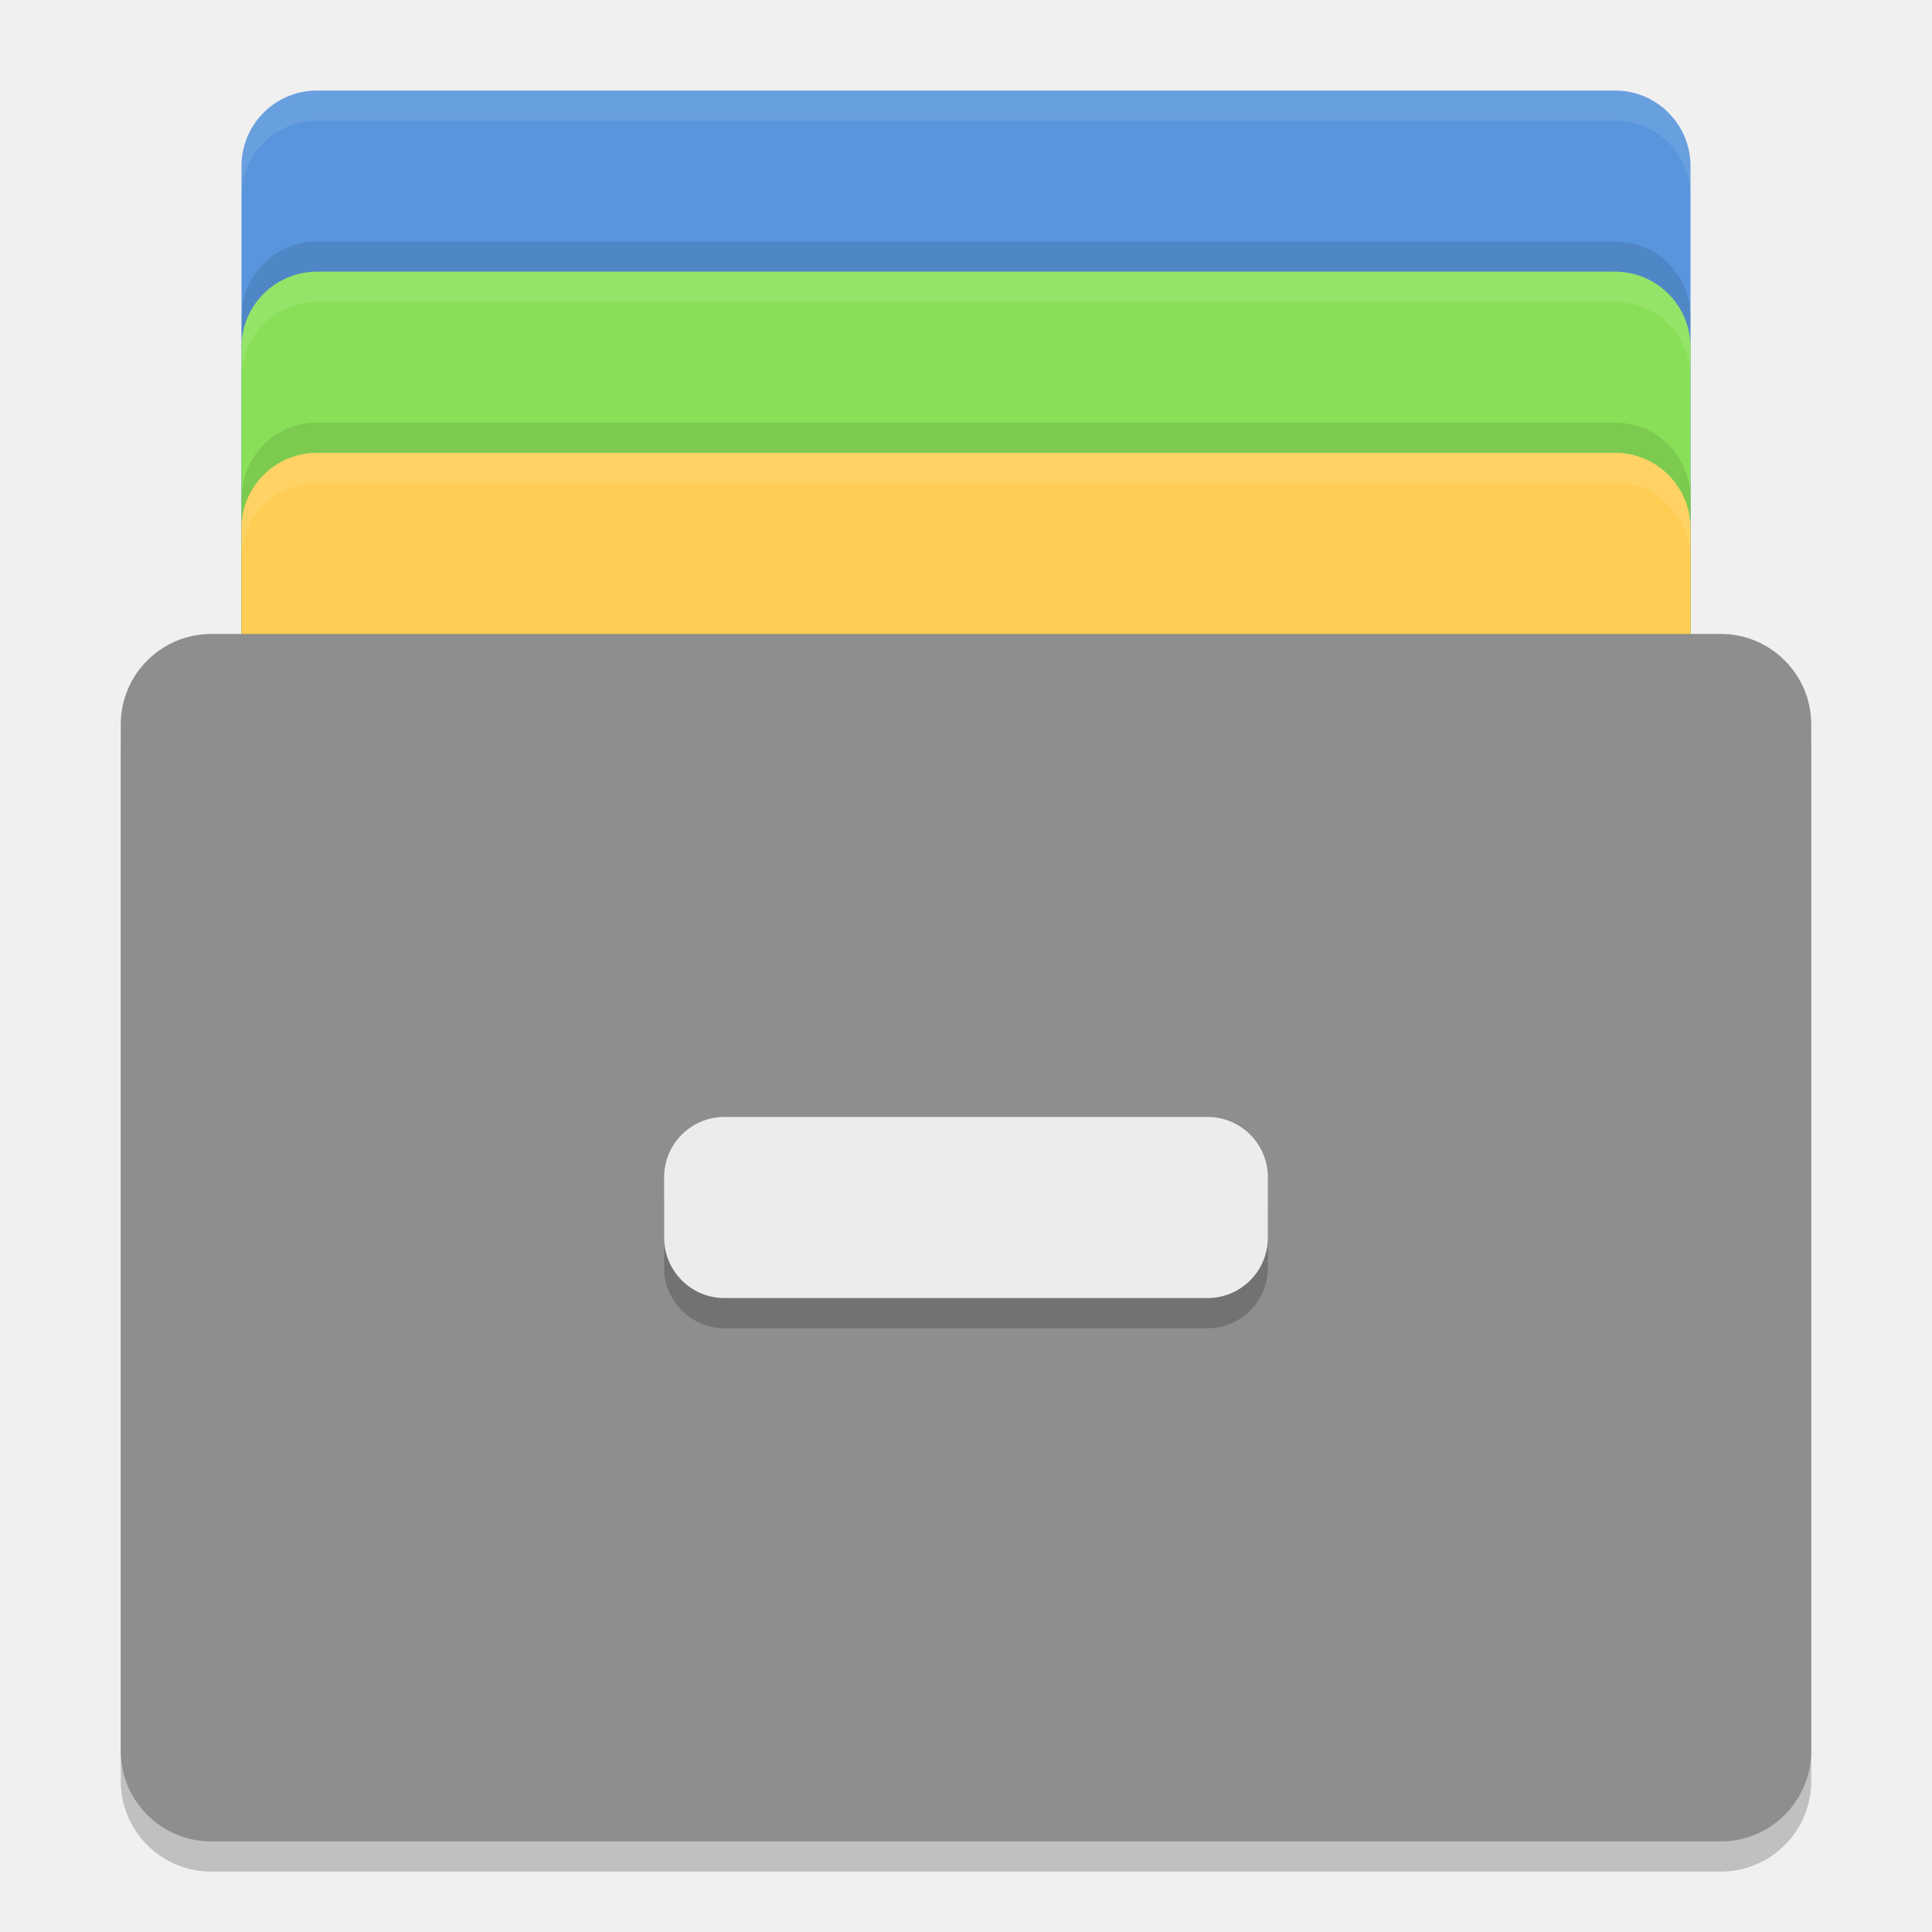
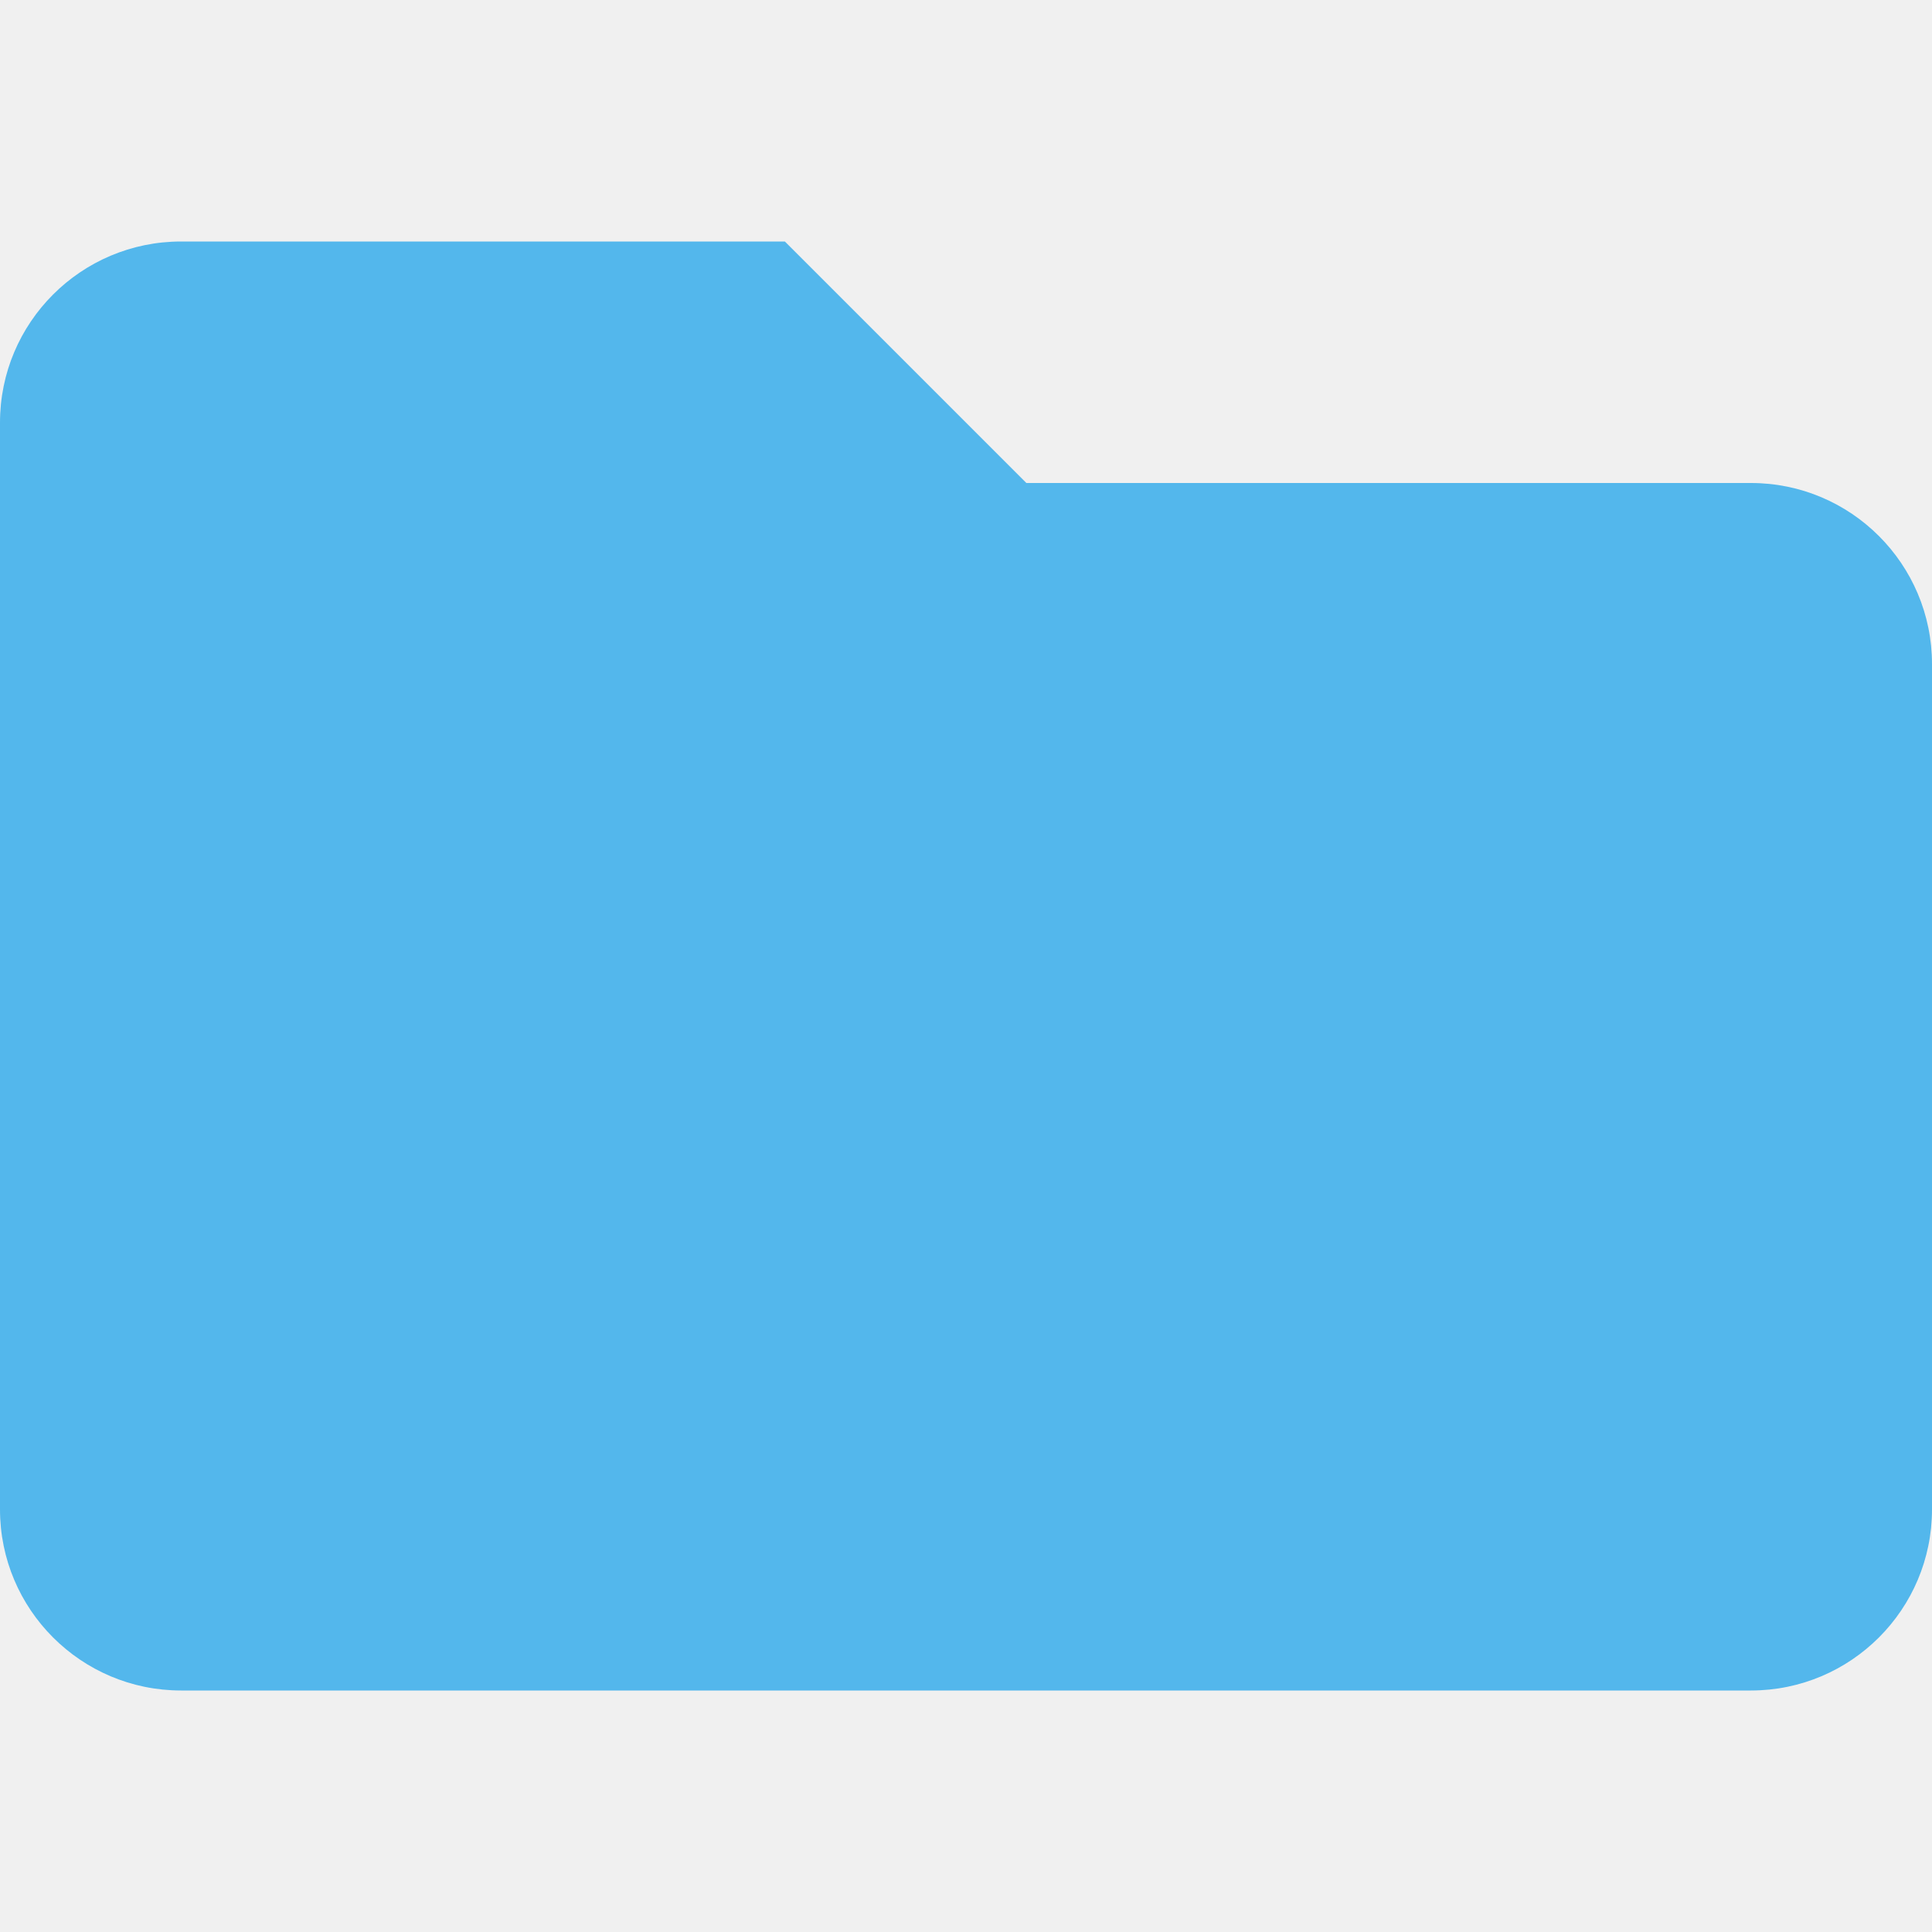
- <svg xmlns="http://www.w3.org/2000/svg" width="64" height="64" version="1">
-   <rect style="fill:#5895dc" width="48" height="34" x="8" y="3" rx="2.5" ry="2.5" />
-   <rect style="opacity:0.1" width="48" height="34" x="8" y="8" rx="2.5" ry="2.5" />
-   <rect style="fill:#89e058" width="48" height="34" x="8" y="9" rx="2.5" ry="2.5" />
-   <rect style="opacity:0.1" width="48" height="34" x="8" y="14" rx="2.5" ry="2.5" />
-   <rect style="fill:#ffcd54" width="48" height="34" x="8" y="15" rx="2.5" ry="2.5" />
-   <rect style="opacity:0.2" width="56" height="40" x="4" y="22" rx="3" ry="3" />
-   <rect style="fill:#8e8e8e" width="56" height="40" x="4" y="21" rx="3" ry="3" />
-   <rect style="opacity:0.2" width="20" height="6" x="22" y="38" rx="2" ry="2" />
-   <rect style="fill:#ececec" width="20" height="6" x="22" y="37" rx="2" ry="2" />
-   <path style="fill:#ffffff;opacity:0.1" d="M 10.5 3 C 9.115 3 8 4.115 8 5.5 L 8 6.5 C 8 5.115 9.115 4 10.5 4 L 53.5 4 C 54.885 4 56 5.115 56 6.5 L 56 5.5 C 56 4.115 54.885 3 53.5 3 L 10.5 3 z" />
-   <path style="fill:#ffffff;opacity:0.1" d="M 10.5,9 C 9.115,9 8,10.115 8,11.5 V 12.5 C 8,11.115 9.115,10 10.5,10 H 53.5 C 54.885,10 56,11.115 56,12.5 V 11.5 C 56,10.115 54.885,9 53.5,9 Z" />
-   <path style="fill:#ffffff;opacity:0.1" d="M 10.5,15 C 9.115,15 8,16.115 8,17.5 V 18.5 C 8,17.115 9.115,16 10.5,16 H 53.5 C 54.885,16 56,17.115 56,18.5 V 17.5 C 56,16.115 54.885,15 53.5,15 Z" />
+ <svg xmlns="http://www.w3.org/2000/svg" aria-hidden="true" focusable="false" data-prefix="fas" data-icon="folder" role="img" viewBox="0 0 512 512" class="svg-inline--fa fa-folder fa-w-16 fa-9x">
+   <path color="#53b7ec" fill="#53b7ec" d="M464 128H272l-64-64H48C21.49 64 0 85.49 0 112v288c0 26.51 21.49 48 48 48h416c26.51 0 48-21.49 48-48V176c0-26.51-21.49-48-48-48z" class="" style="" />
</svg>
